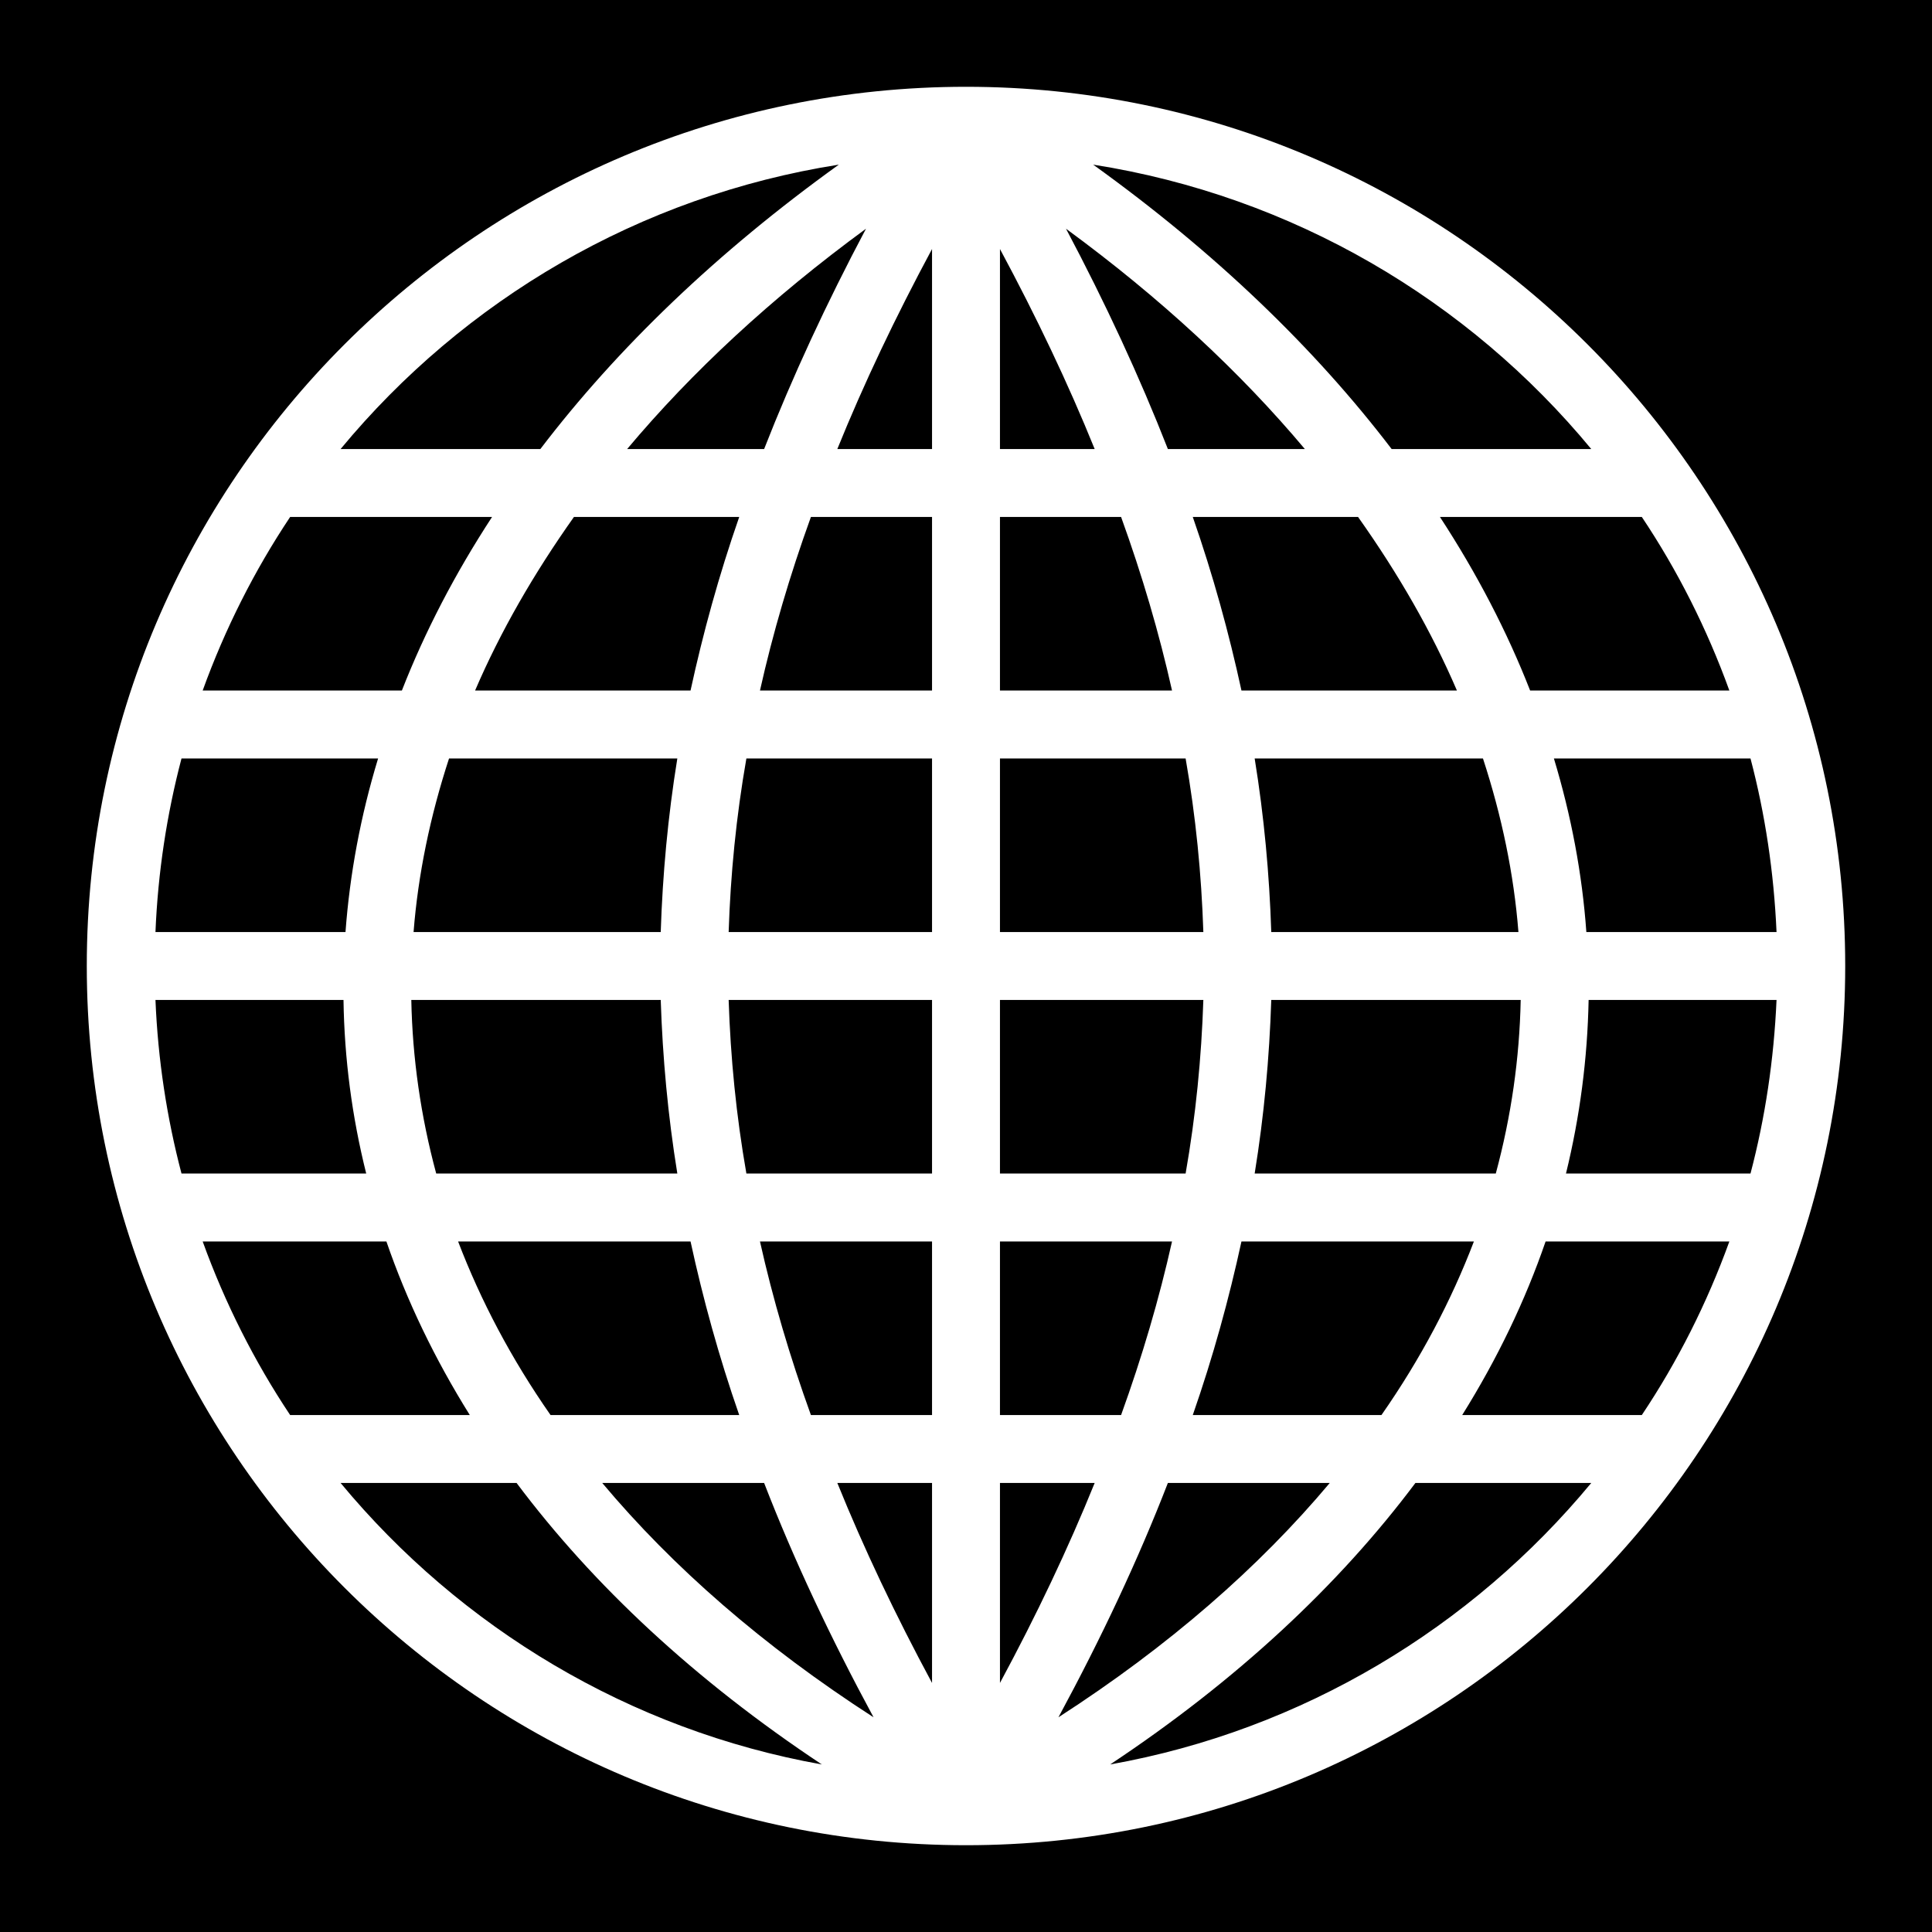
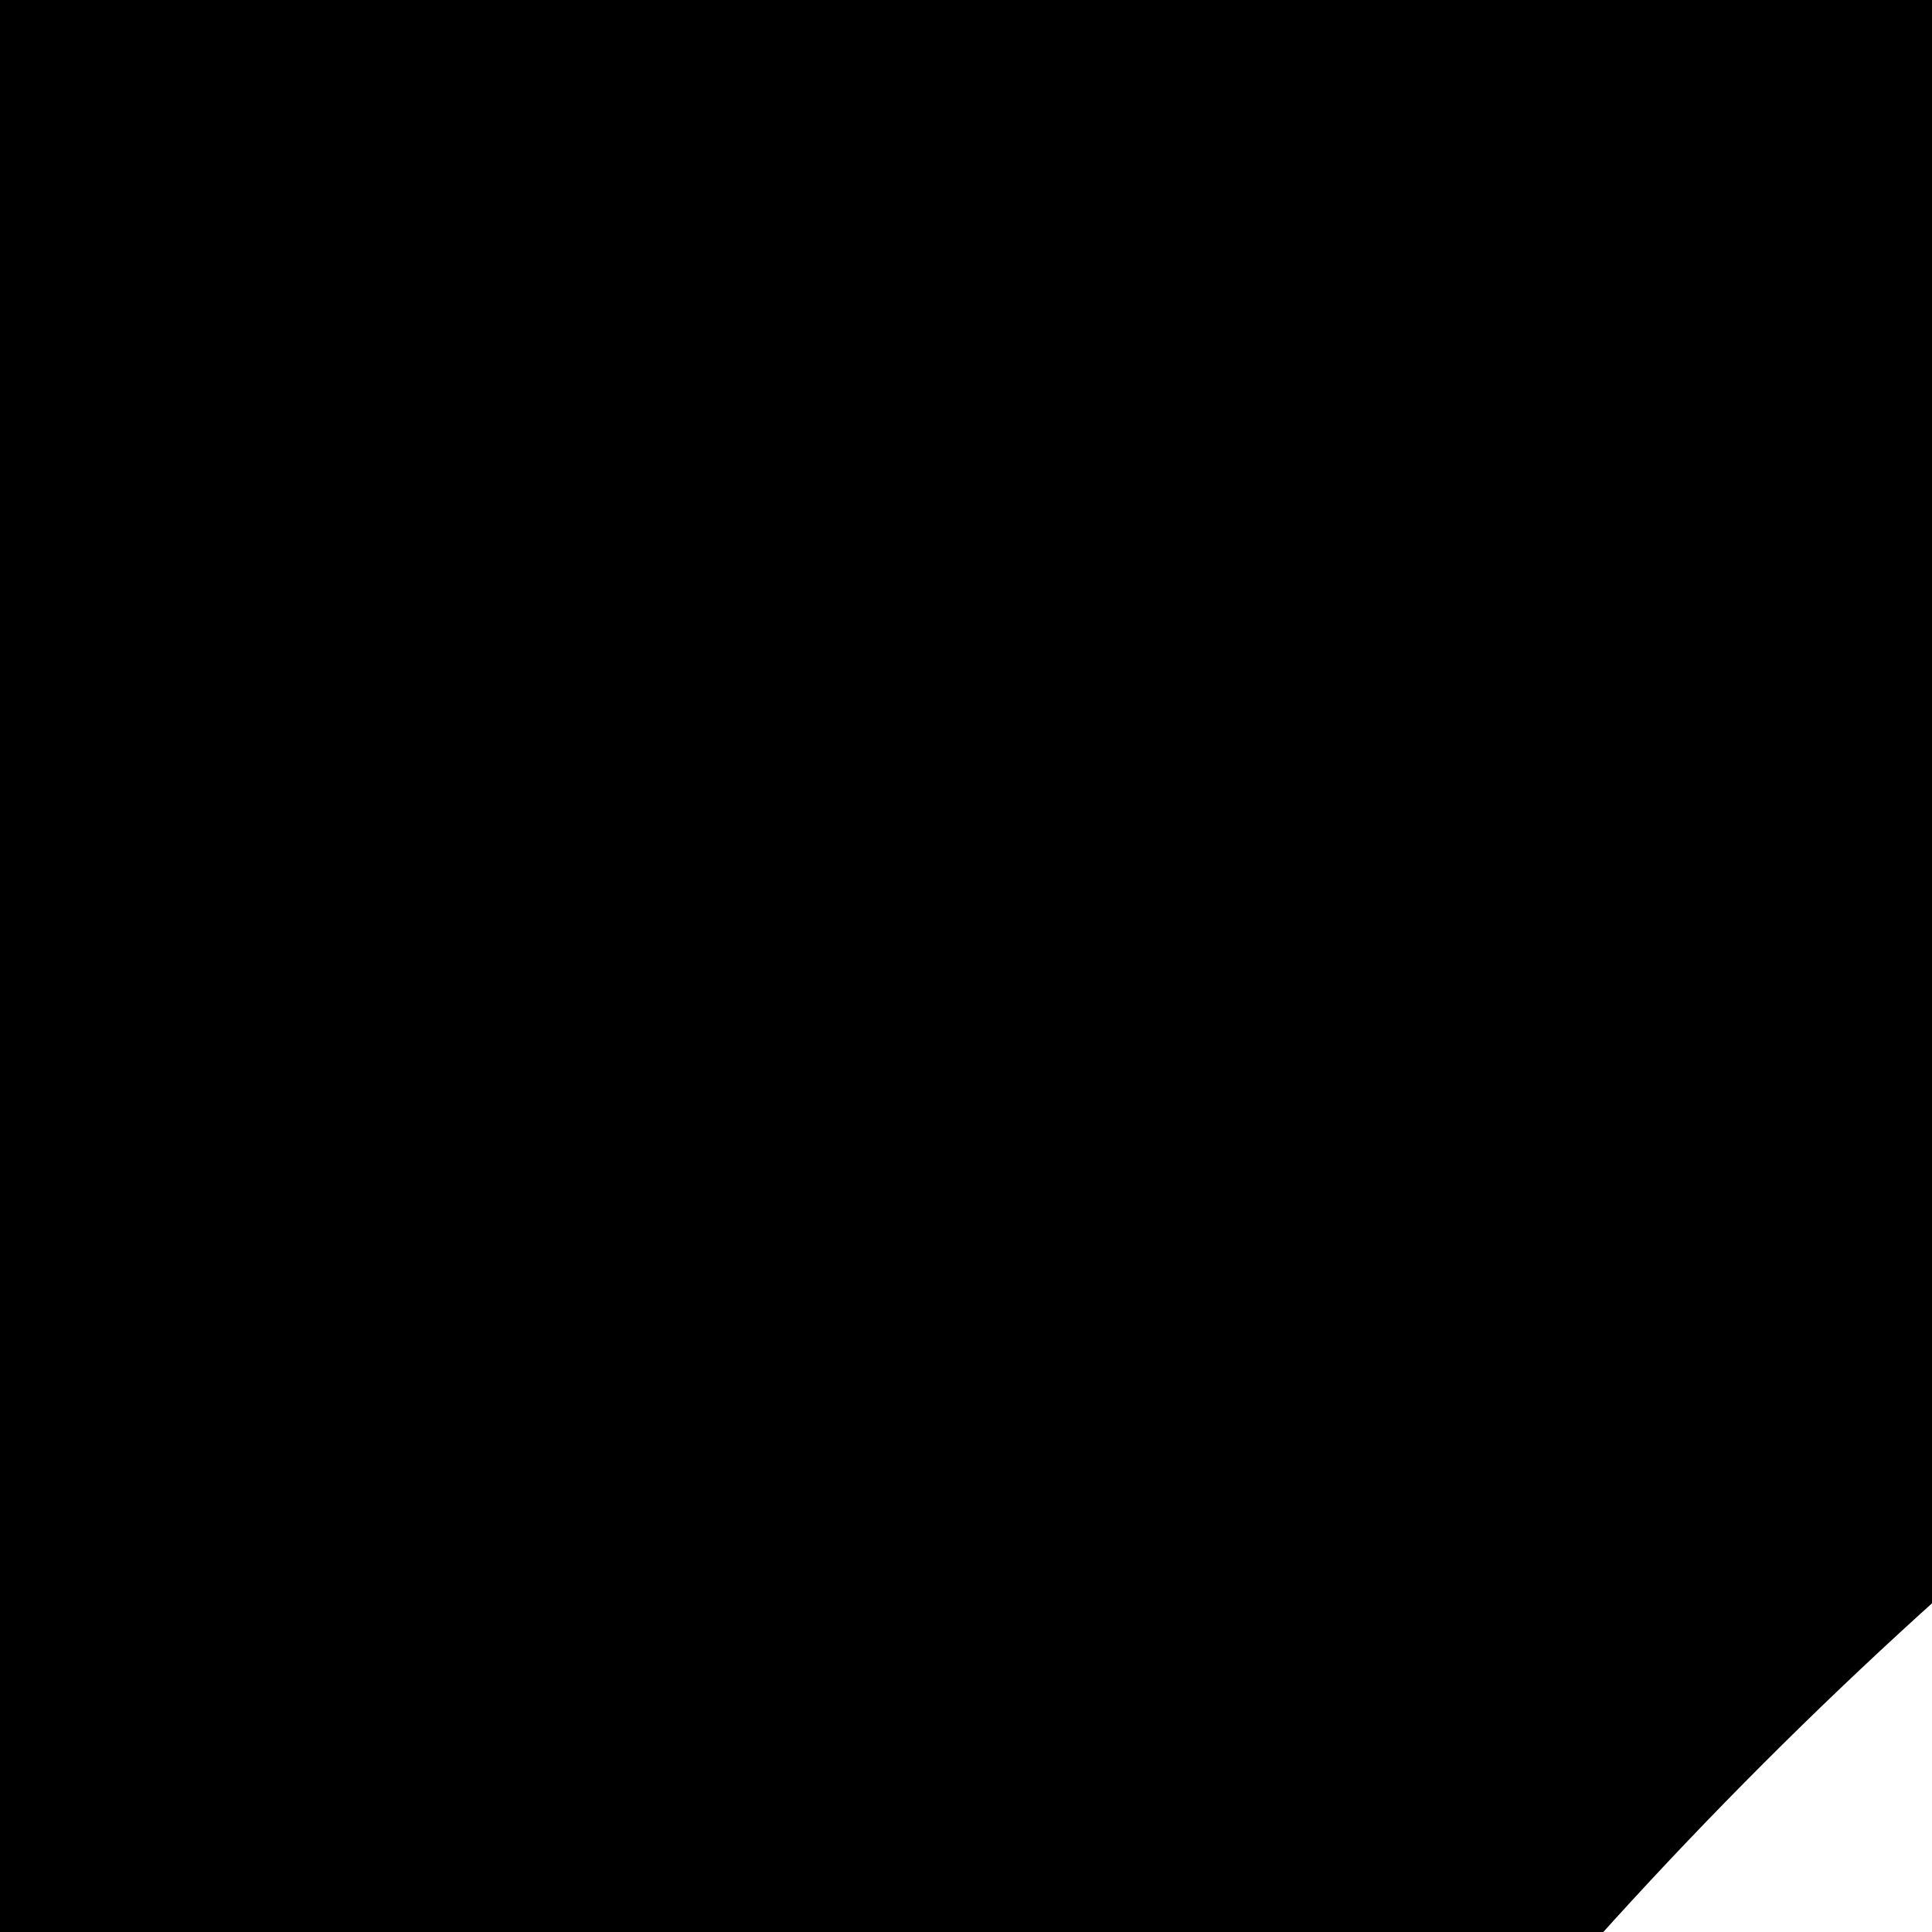
- <svg xmlns="http://www.w3.org/2000/svg" viewBox="0 0 512 512" style="height: 512px; width: 512px;">
-   <path d="M0 0h512v512H0z" fill="#000" fill-opacity="1" />
-   <g class="" transform="translate(0,0)" style="">
-     <path d="M256 23C127.4 23 23 127.4 23 256s104.4 233 233 233 233-104.4 233-233S384.6 23 256 23zm-33.7 20.63C190 66.85 163.6 92.25 143.2 119H90.26C122.9 79.54 169.4 51.95 222.3 43.63zm67.4 0c52.9 8.32 99.4 35.91 132 75.37h-52.9c-20.4-26.75-46.8-52.15-79.1-75.37zm-60.2 16.98C219 80.42 210 99.85 202.5 119h-36.3c17.1-20.39 38.2-40 63.3-58.39zm53 0c25.1 18.39 46.2 38 63.3 58.39h-36.3c-7.5-19.15-16.5-38.58-27-58.39zM247 65.99V119h-25.1c7-17.3 15.4-34.95 25.1-53.01zm18 0c9.7 18.06 18.1 35.71 25.1 53.01H265V65.99zM76.89 137h53.51c-9.8 15-17.8 30.4-23.9 46H53.71c5.89-16.3 13.71-31.8 23.18-46zm75.21 0h43.8c-5.4 15.5-9.6 30.8-12.9 46h-57.1c6.7-15.6 15.5-30.9 26.2-46zm62.8 0H247v46h-45.6c3.4-15.2 7.9-30.5 13.5-46zm50.1 0h32.1c5.6 15.5 10.1 30.8 13.5 46H265v-46zm51.1 0h43.8c10.7 15.1 19.5 30.4 26.2 46H329c-3.3-15.2-7.5-30.5-12.9-46zm65.5 0h53.5c9.5 14.2 17.3 29.7 23.2 46h-52.8c-6.1-15.6-14.1-31-23.9-46zM48.1 201h52.1c-4.63 15.2-7.5 30.6-8.64 46H41.2c.65-15.8 3.01-31.2 6.9-46zm70.9 0h60.5c-2.5 15.4-3.9 30.7-4.4 46h-65.5c1.2-15.3 4.4-30.7 9.4-46zm78.8 0H247v46h-53.9c.5-15.3 2-30.6 4.7-46zm67.2 0h49.2c2.7 15.4 4.2 30.7 4.7 46H265v-46zm67.5 0H393c5 15.3 8.2 30.7 9.4 46h-65.5c-.5-15.3-1.9-30.6-4.4-46zm79.3 0h52.1c3.9 14.8 6.2 30.2 6.9 46h-50.4c-1.1-15.4-4-30.8-8.6-46zM41.2 265h49.83c.23 15.5 2.24 30.9 6.02 46H48.1c-3.89-14.8-6.25-30.2-6.9-46zm67.8 0h66.1c.5 15.3 1.9 30.6 4.4 46h-63.9c-4.1-15.2-6.3-30.6-6.6-46zm84.1 0H247v46h-49.2c-2.7-15.4-4.2-30.7-4.7-46zm71.9 0h53.9c-.5 15.3-2 30.6-4.7 46H265v-46zm71.9 0H403c-.3 15.4-2.5 30.8-6.6 46h-63.9c2.5-15.4 3.9-30.7 4.4-46zm84.1 0h49.8c-.7 15.8-3 31.2-6.9 46H415c3.7-15.1 5.7-30.5 6-46zM53.71 329h48.69c5.4 15.7 12.8 31.1 22.1 46H76.89c-9.47-14.2-17.29-29.7-23.18-46zm67.69 0H183c3.3 15.2 7.5 30.5 12.9 46h-50c-10.4-14.9-18.5-30.3-24.5-46zm80 0H247v46h-32.1c-5.6-15.5-10.1-30.8-13.5-46zm63.6 0h45.6c-3.4 15.2-7.9 30.5-13.5 46H265v-46zm64 0h61.6c-6 15.7-14.1 31.1-24.5 46h-50c5.4-15.5 9.6-30.8 12.9-46zm80.6 0h48.7c-5.9 16.3-13.7 31.8-23.2 46h-47.6c9.3-14.9 16.7-30.3 22.1-46zM90.26 393h46.64c20.3 27.1 47.3 52.3 80.9 74.6-51-9.1-95.8-36.3-127.54-74.6zm69.34 0h42.9c7.9 20.4 17.6 41 29 62.1-29.3-18.9-53.2-39.8-71.9-62.1zm62.3 0H247v53c-9.7-18-18.1-35.7-25.1-53zm43.1 0h25.1c-7 17.3-15.4 35-25.1 53v-53zm44.5 0h42.9c-18.7 22.3-42.6 43.2-71.9 62.1 11.4-21.1 21.1-41.7 29-62.1zm65.6 0h46.6c-31.7 38.3-76.5 65.5-127.5 74.6 33.6-22.3 60.6-47.5 80.9-74.6z" fill="#fff" fill-opacity="1" />
-   </g>
+ <svg xmlns="http://www.w3.org/2000/svg" width="512" height="512" viewBox="0 0 100 100">
+   <path d="M0 0h512v512H0Z" />
+   <path fill="#fff" d="M256 23C127.4 23 23 127.4 23 256s104.4 233 233 233 233-104.4 233-233S384.6 23 256 23m-33.7 20.63C190 66.85 163.6 92.25 143.2 119H90.26C122.9 79.54 169.4 51.95 222.3 43.63m67.4 0c52.9 8.32 99.4 35.91 132 75.37h-52.9c-20.4-26.75-46.8-52.15-79.1-75.37m-60.2 16.98C219 80.42 210 99.85 202.5 119h-36.3c17.1-20.39 38.2-40 63.3-58.39m53 0c25.1 18.39 46.2 38 63.3 58.39h-36.3c-7.5-19.15-16.5-38.58-27-58.39M247 65.99V119h-25.1c7-17.3 15.4-34.95 25.1-53.01m18 0c9.7 18.06 18.1 35.71 25.1 53.01H265ZM76.89 137h53.51c-9.8 15-17.8 30.4-23.9 46H53.71c5.89-16.3 13.71-31.8 23.18-46m75.21 0h43.8c-5.4 15.5-9.6 30.8-12.9 46h-57.1c6.7-15.6 15.5-30.9 26.2-46m62.8 0H247v46h-45.6c3.4-15.2 7.9-30.5 13.5-46m50.1 0h32.1c5.6 15.5 10.1 30.8 13.5 46H265Zm51.1 0h43.8c10.7 15.1 19.5 30.4 26.2 46H329c-3.3-15.2-7.5-30.5-12.9-46m65.5 0h53.5c9.5 14.2 17.3 29.7 23.2 46h-52.8c-6.1-15.6-14.1-31-23.9-46M48.1 201h52.1c-4.63 15.2-7.5 30.6-8.64 46H41.2c.65-15.8 3.01-31.2 6.9-46m70.9 0h60.5c-2.5 15.4-3.9 30.7-4.4 46h-65.5c1.2-15.3 4.4-30.7 9.4-46m78.8 0H247v46h-53.9c.5-15.3 2-30.6 4.7-46m67.2 0h49.2c2.7 15.4 4.2 30.7 4.7 46H265Zm67.5 0H393c5 15.3 8.2 30.7 9.4 46h-65.5c-.5-15.3-1.9-30.6-4.4-46m79.3 0h52.1c3.9 14.8 6.2 30.2 6.9 46h-50.4c-1.1-15.4-4-30.8-8.6-46M41.2 265h49.83c.23 15.5 2.24 30.9 6.02 46H48.1c-3.89-14.8-6.25-30.2-6.9-46m67.8 0h66.1c.5 15.3 1.9 30.6 4.4 46h-63.9c-4.1-15.2-6.3-30.6-6.6-46m84.1 0H247v46h-49.2c-2.7-15.4-4.2-30.7-4.7-46m71.9 0h53.9c-.5 15.3-2 30.6-4.7 46H265Zm71.9 0H403c-.3 15.4-2.5 30.8-6.6 46h-63.9c2.5-15.4 3.9-30.7 4.4-46m84.1 0h49.8c-.7 15.8-3 31.2-6.9 46H415c3.7-15.1 5.7-30.5 6-46M53.71 329h48.69c5.4 15.7 12.8 31.1 22.1 46H76.89c-9.47-14.2-17.29-29.7-23.18-46m67.69 0H183c3.3 15.2 7.5 30.5 12.9 46h-50c-10.4-14.9-18.5-30.3-24.5-46m80 0H247v46h-32.1c-5.6-15.5-10.1-30.8-13.5-46m63.6 0h45.6c-3.4 15.2-7.9 30.5-13.5 46H265Zm64 0h61.6c-6 15.7-14.1 31.1-24.5 46h-50c5.4-15.5 9.6-30.8 12.9-46m80.6 0h48.7c-5.9 16.3-13.7 31.8-23.2 46h-47.6c9.3-14.9 16.7-30.3 22.1-46M90.26 393h46.64c20.3 27.1 47.3 52.3 80.9 74.6-51-9.1-95.8-36.3-127.54-74.6m69.34 0h42.9c7.9 20.4 17.6 41 29 62.1-29.3-18.9-53.2-39.8-71.9-62.1m62.3 0H247v53c-9.7-18-18.1-35.7-25.1-53m43.1 0h25.1c-7 17.3-15.4 35-25.1 53zm44.5 0h42.9c-18.7 22.3-42.6 43.2-71.9 62.1 11.4-21.1 21.1-41.7 29-62.1m65.6 0h46.6c-31.7 38.3-76.5 65.5-127.5 74.6 33.6-22.3 60.6-47.5 80.9-74.6" />
</svg>
